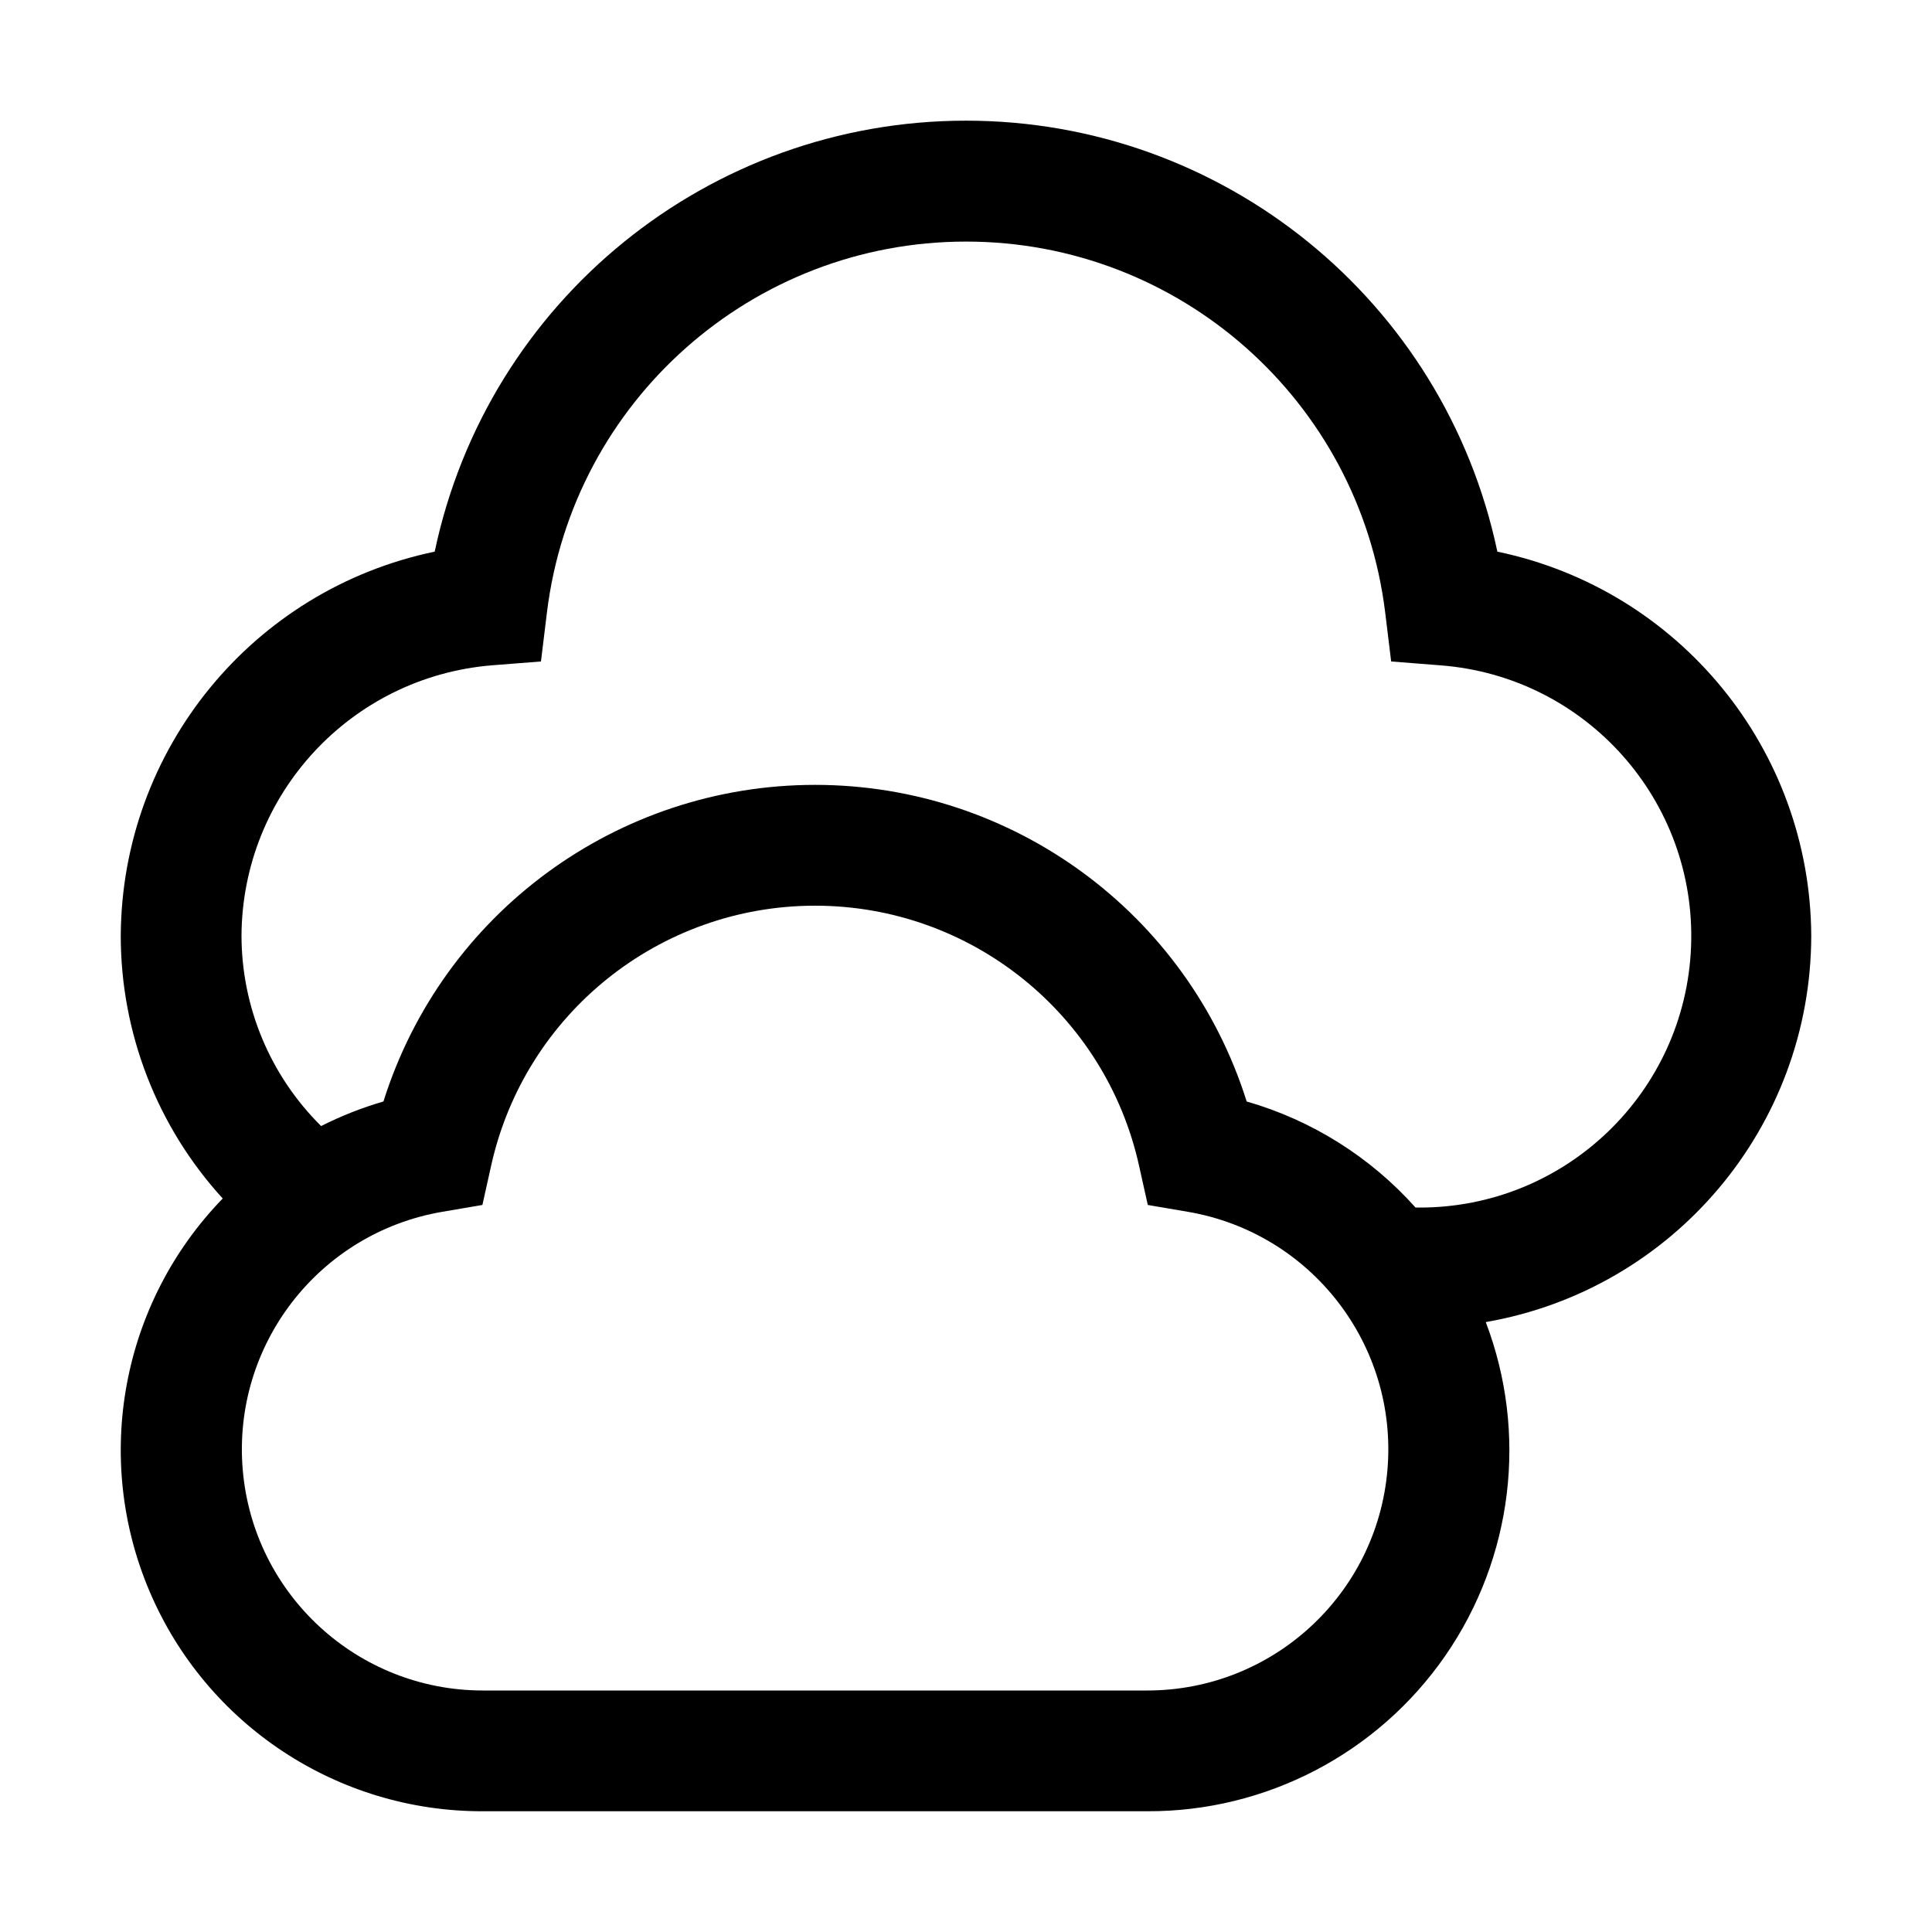
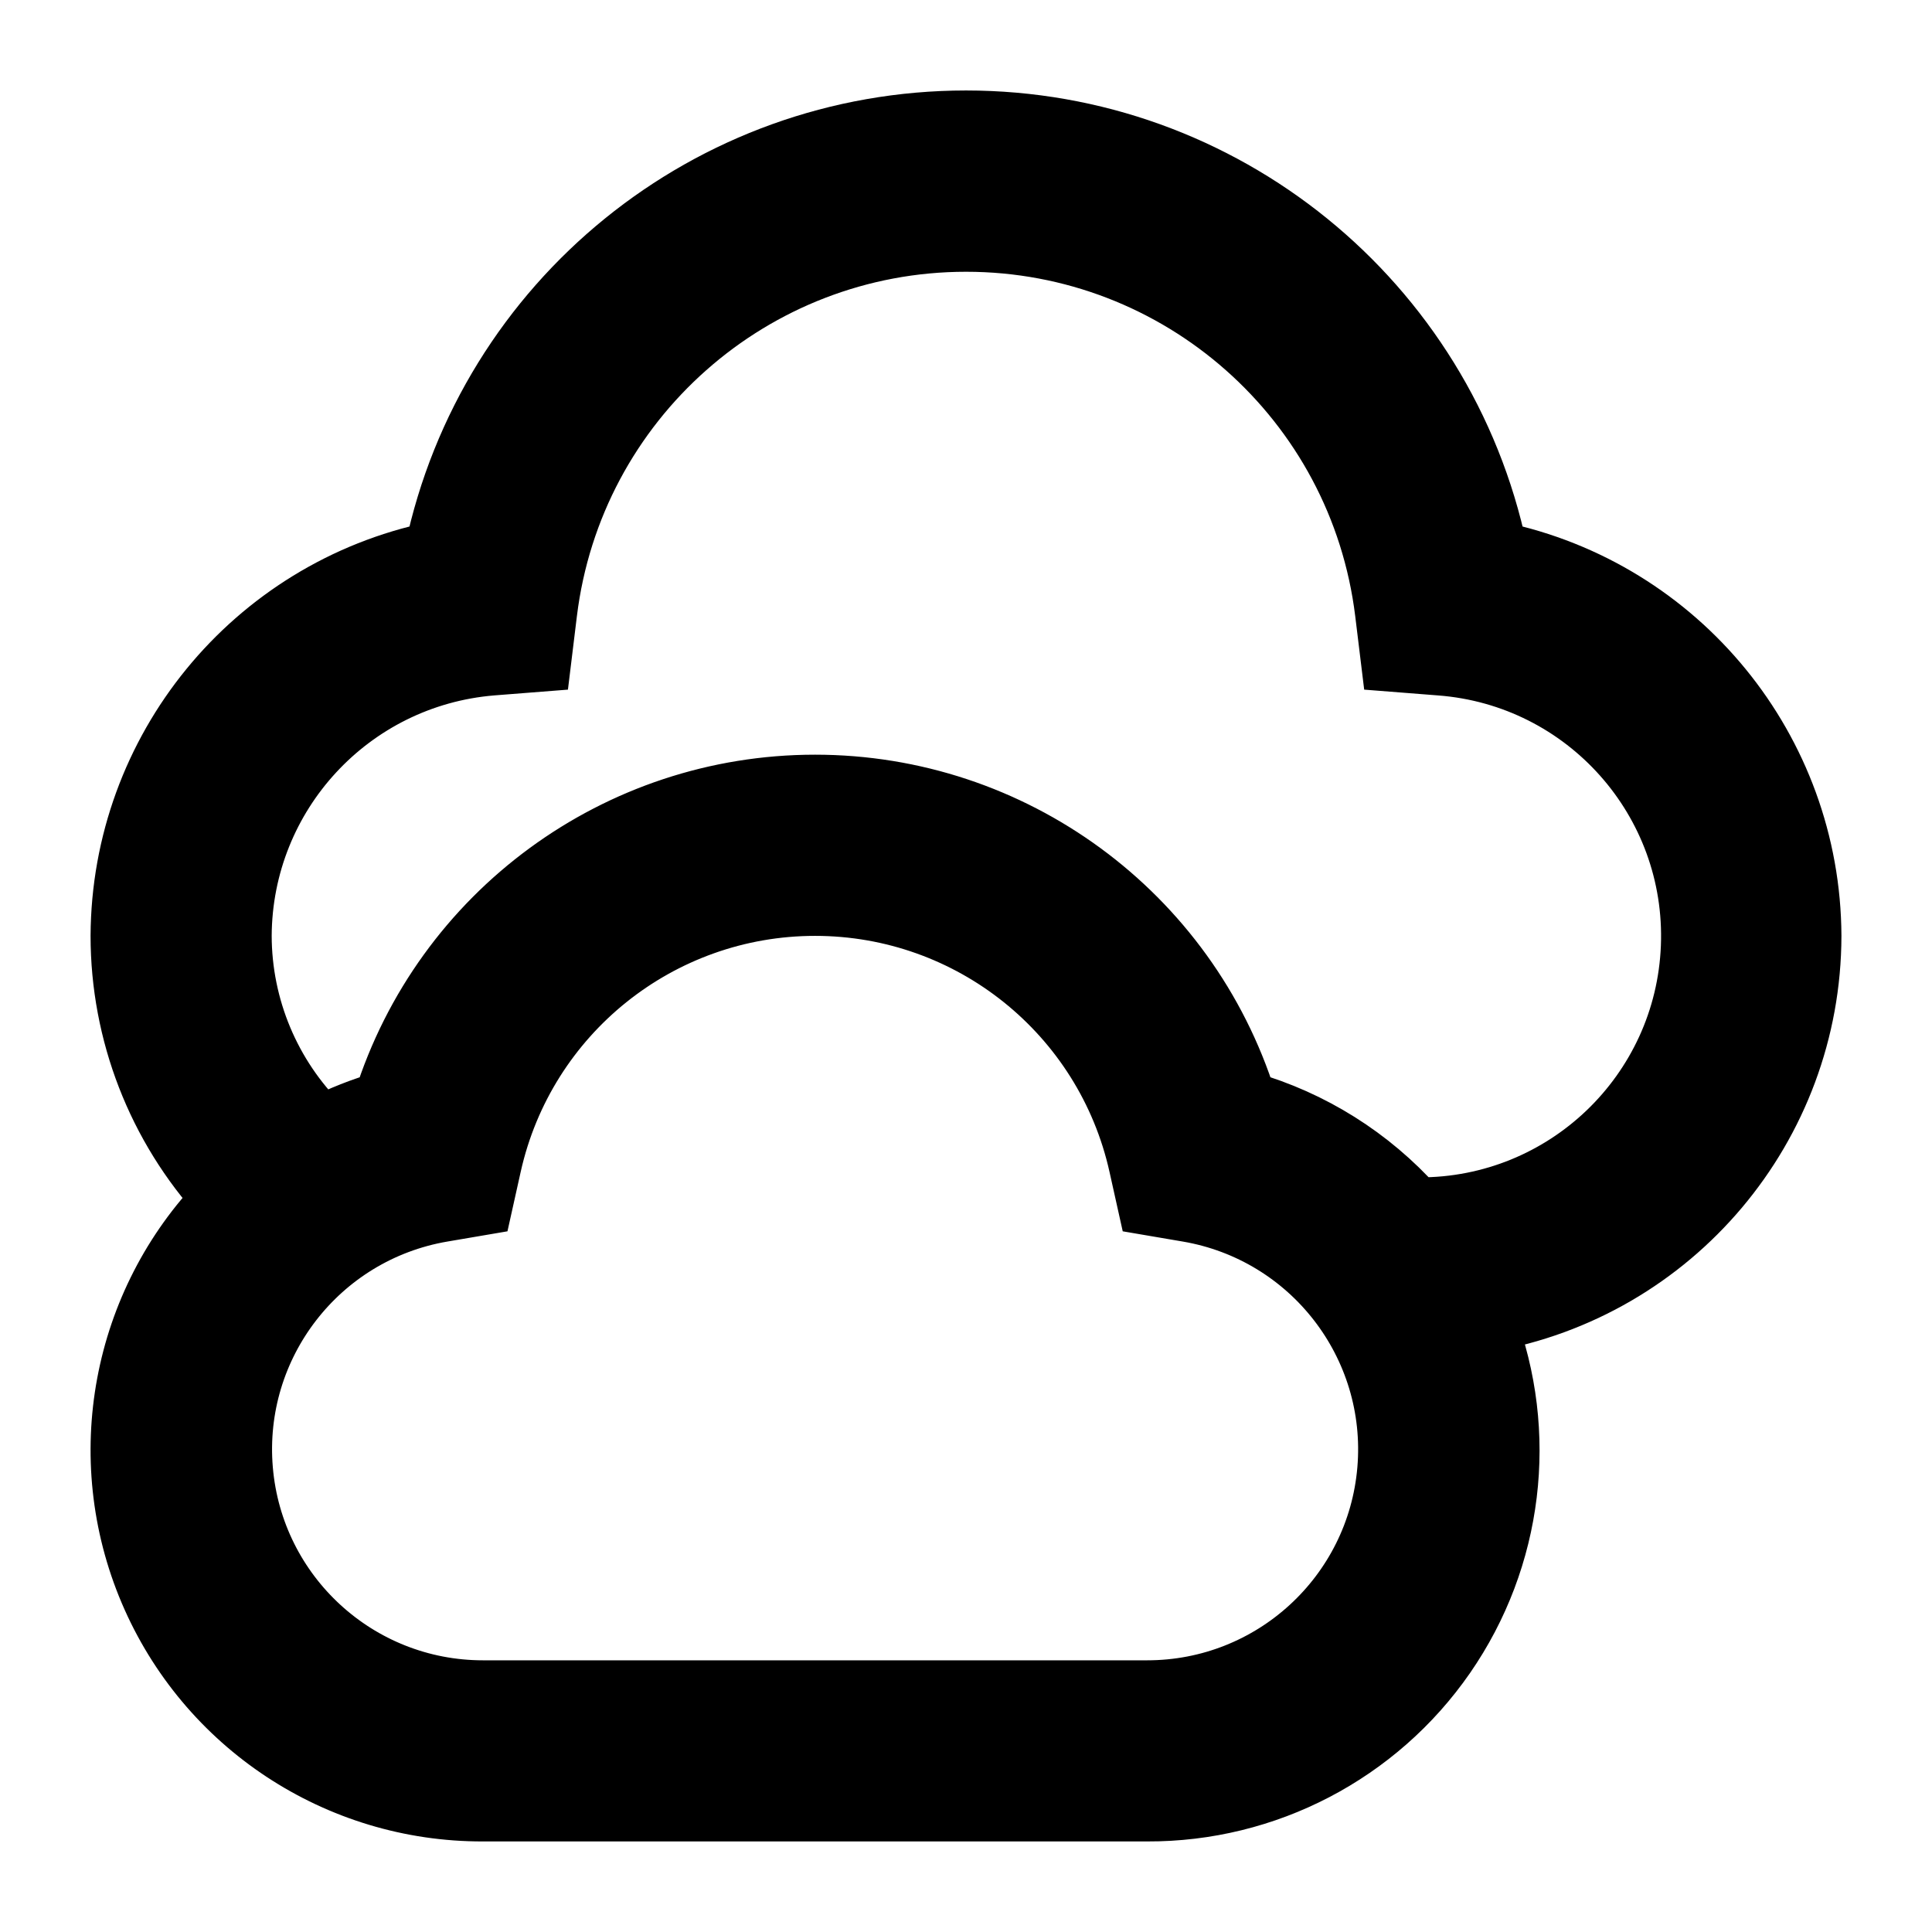
- <svg xmlns="http://www.w3.org/2000/svg" fill="currentColor" width="800px" height="800px" viewBox="0 0 32 32" id="icon">
+ <svg xmlns="http://www.w3.org/2000/svg" width="800px" height="800px" viewBox="0 0 32 32" id="icon">
  <defs>
-     <style>.cls-1{fill:none;}</style>
+     <style>.cls-1{fill:none; stroke: none;}</style>
  </defs>
-   <path d="M30,15.501a6.532,6.532,0,0,0-5.199-6.364,8.994,8.994,0,0,0-17.601,0,6.532,6.532,0,0,0-5.2,6.364,6.454,6.454,0,0,0,1.689,4.35A5.983,5.983,0,0,0,8,30H19a5.976,5.976,0,0,0,5.609-8.102A6.505,6.505,0,0,0,30,15.501ZM19,28H8a3.993,3.993,0,0,1-.673-7.929L7.99,19.958l.146-.656a5.496,5.496,0,0,1,10.729,0l.146.656.663.113A3.993,3.993,0,0,1,19,28Zm4.5-8h-.055a5.956,5.956,0,0,0-2.796-1.756,7.495,7.495,0,0,0-14.298,0,5.988,5.988,0,0,0-1.032.407A4.445,4.445,0,0,1,4,15.501a4.517,4.517,0,0,1,4.144-4.481l.816-.064.099-.812a6.994,6.994,0,0,1,13.884,0l.099.812.815.064a4.497,4.497,0,0,1-.356,8.981Z" />
-   <rect id="_Transparent_Rectangle_" data-name="&lt;Transparent Rectangle&gt;" class="cls-1" width="32" height="32" />
+   <path fill="currentColor" stroke="currentColor" d="M30,15.501a6.532,6.532,0,0,0-5.199-6.364,8.994,8.994,0,0,0-17.601,0,6.532,6.532,0,0,0-5.2,6.364,6.454,6.454,0,0,0,1.689,4.35A5.983,5.983,0,0,0,8,30H19a5.976,5.976,0,0,0,5.609-8.102A6.505,6.505,0,0,0,30,15.501ZM19,28H8a3.993,3.993,0,0,1-.673-7.929L7.99,19.958l.146-.656a5.496,5.496,0,0,1,10.729,0l.146.656.663.113A3.993,3.993,0,0,1,19,28Zm4.5-8h-.055a5.956,5.956,0,0,0-2.796-1.756,7.495,7.495,0,0,0-14.298,0,5.988,5.988,0,0,0-1.032.407A4.445,4.445,0,0,1,4,15.501a4.517,4.517,0,0,1,4.144-4.481l.816-.064.099-.812a6.994,6.994,0,0,1,13.884,0l.099.812.815.064a4.497,4.497,0,0,1-.356,8.981Z" />
+   <rect id="_Transparent_Rectangle_" data-name="&lt;Transparent Rectangle&gt;" class="cls-1" stroke="currentColor" fill="currentColor" width="32" height="32" />
</svg>
